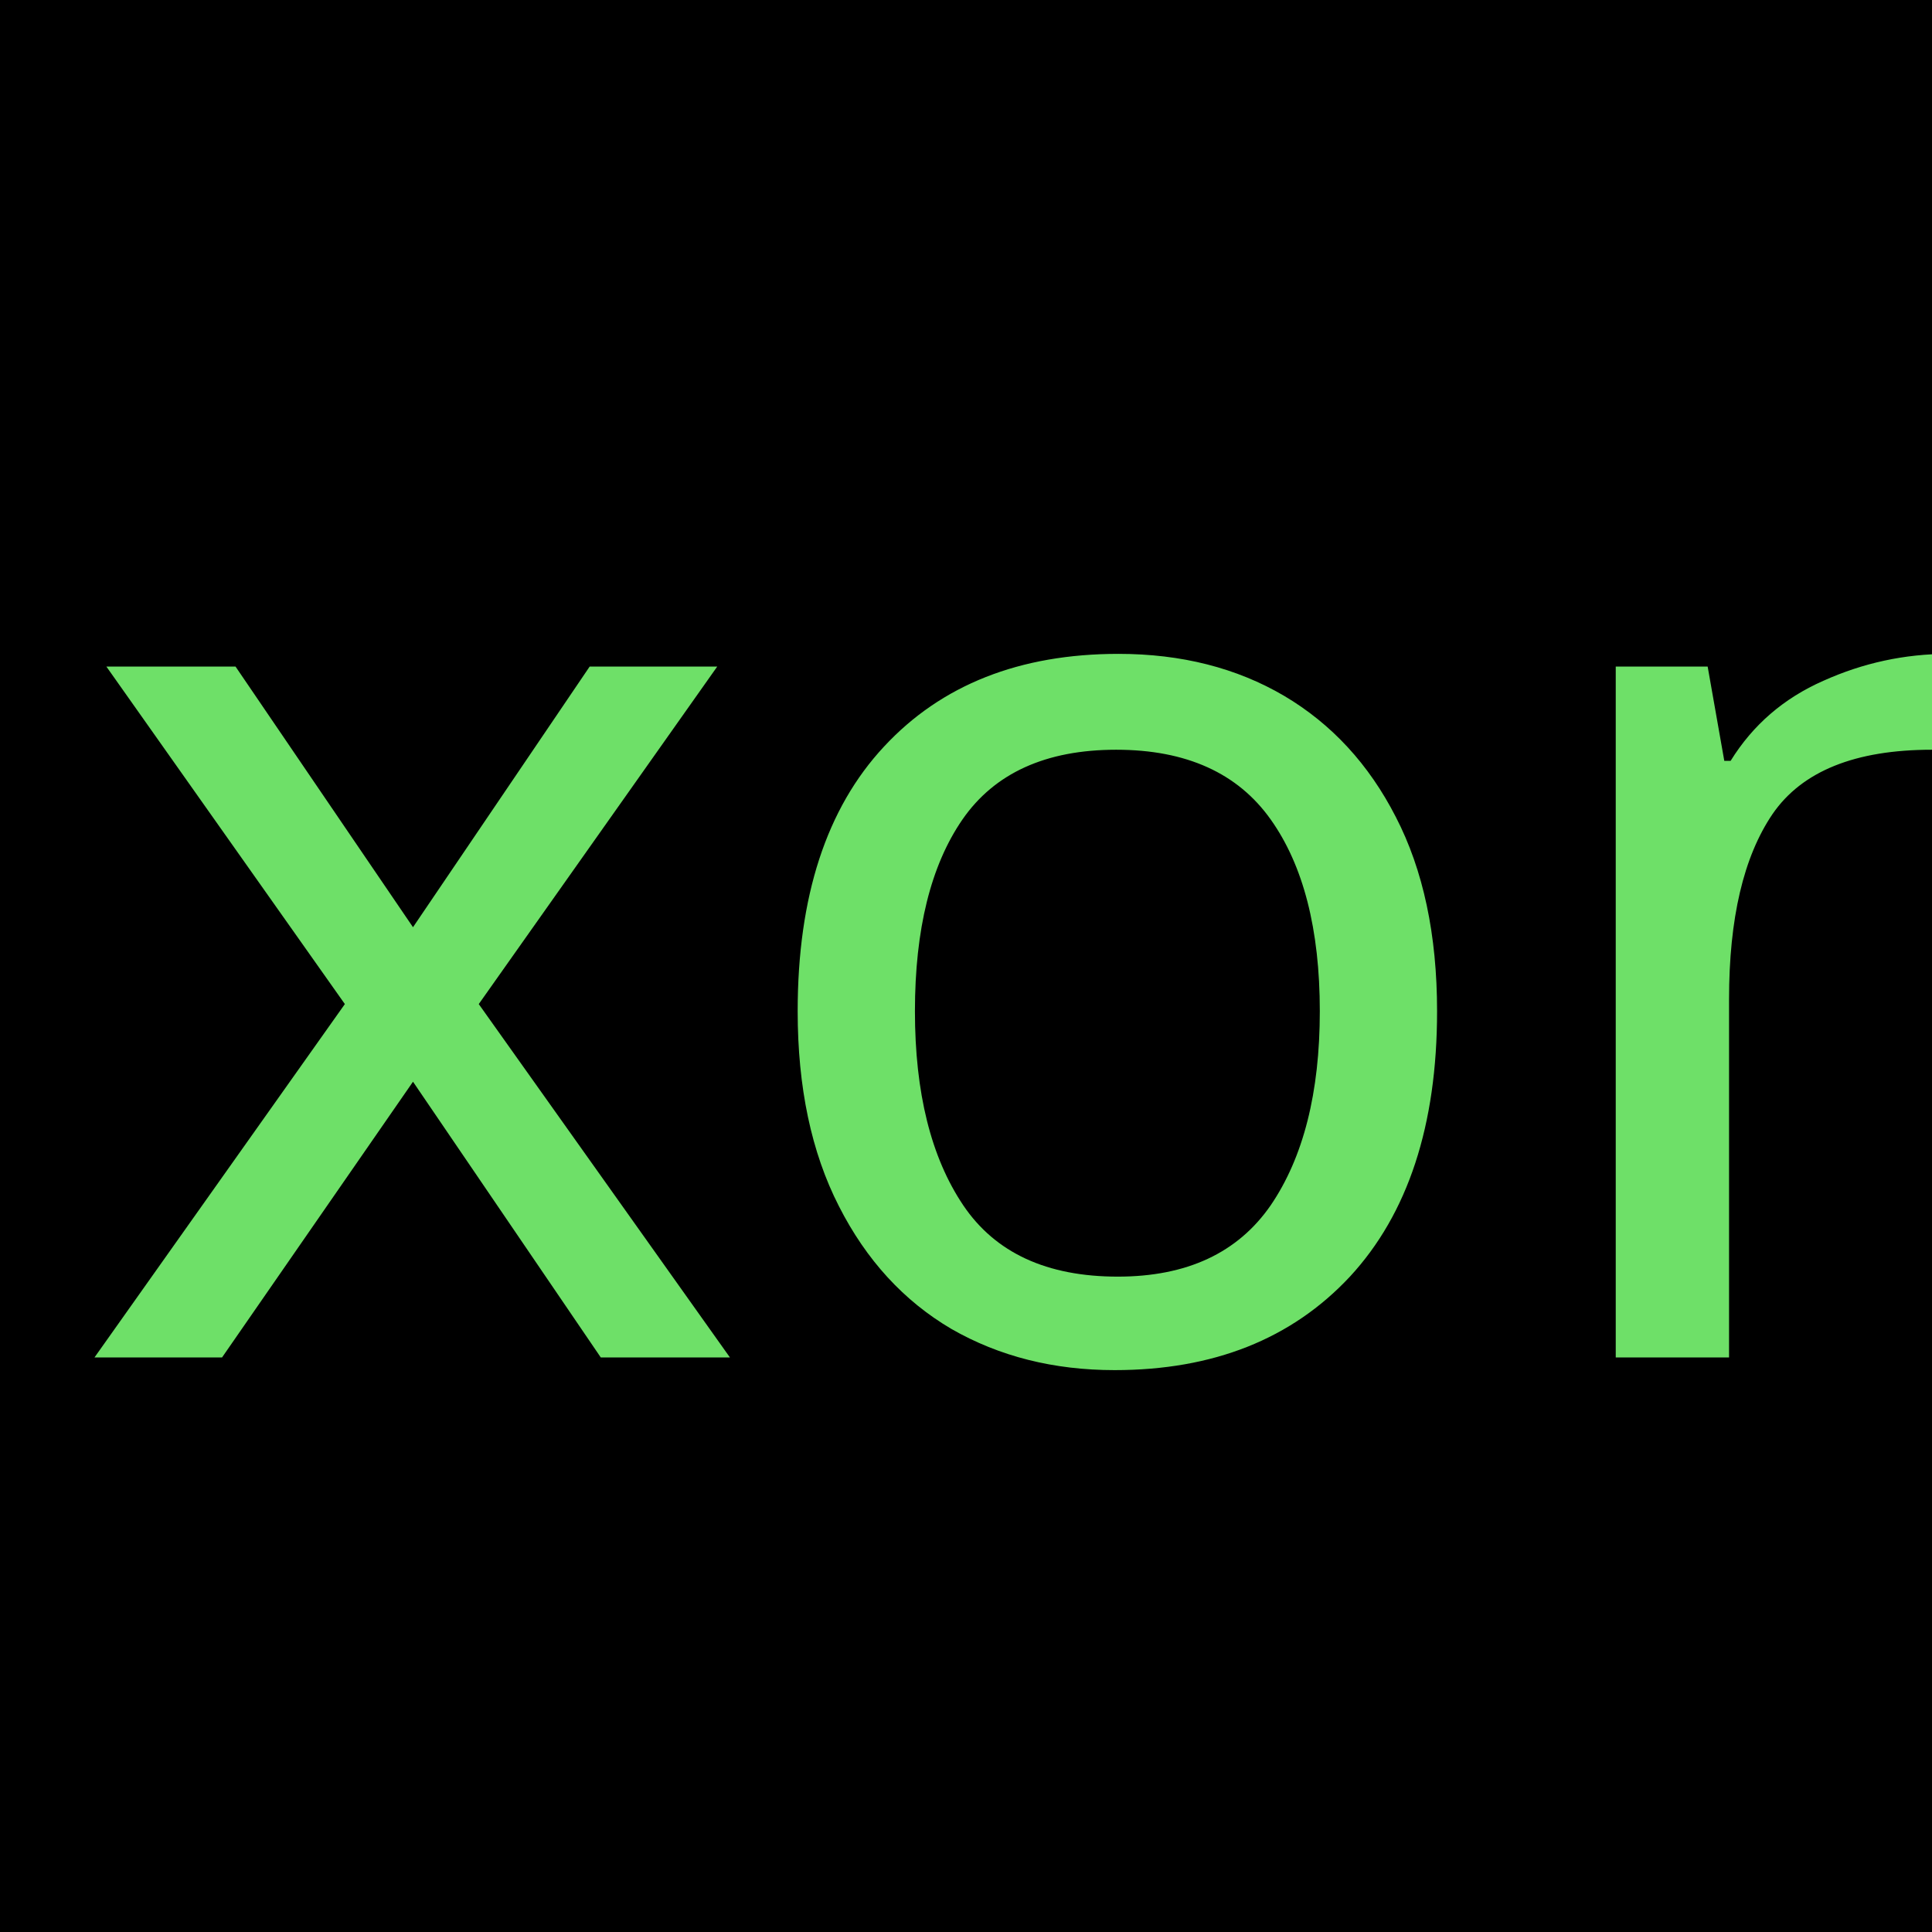
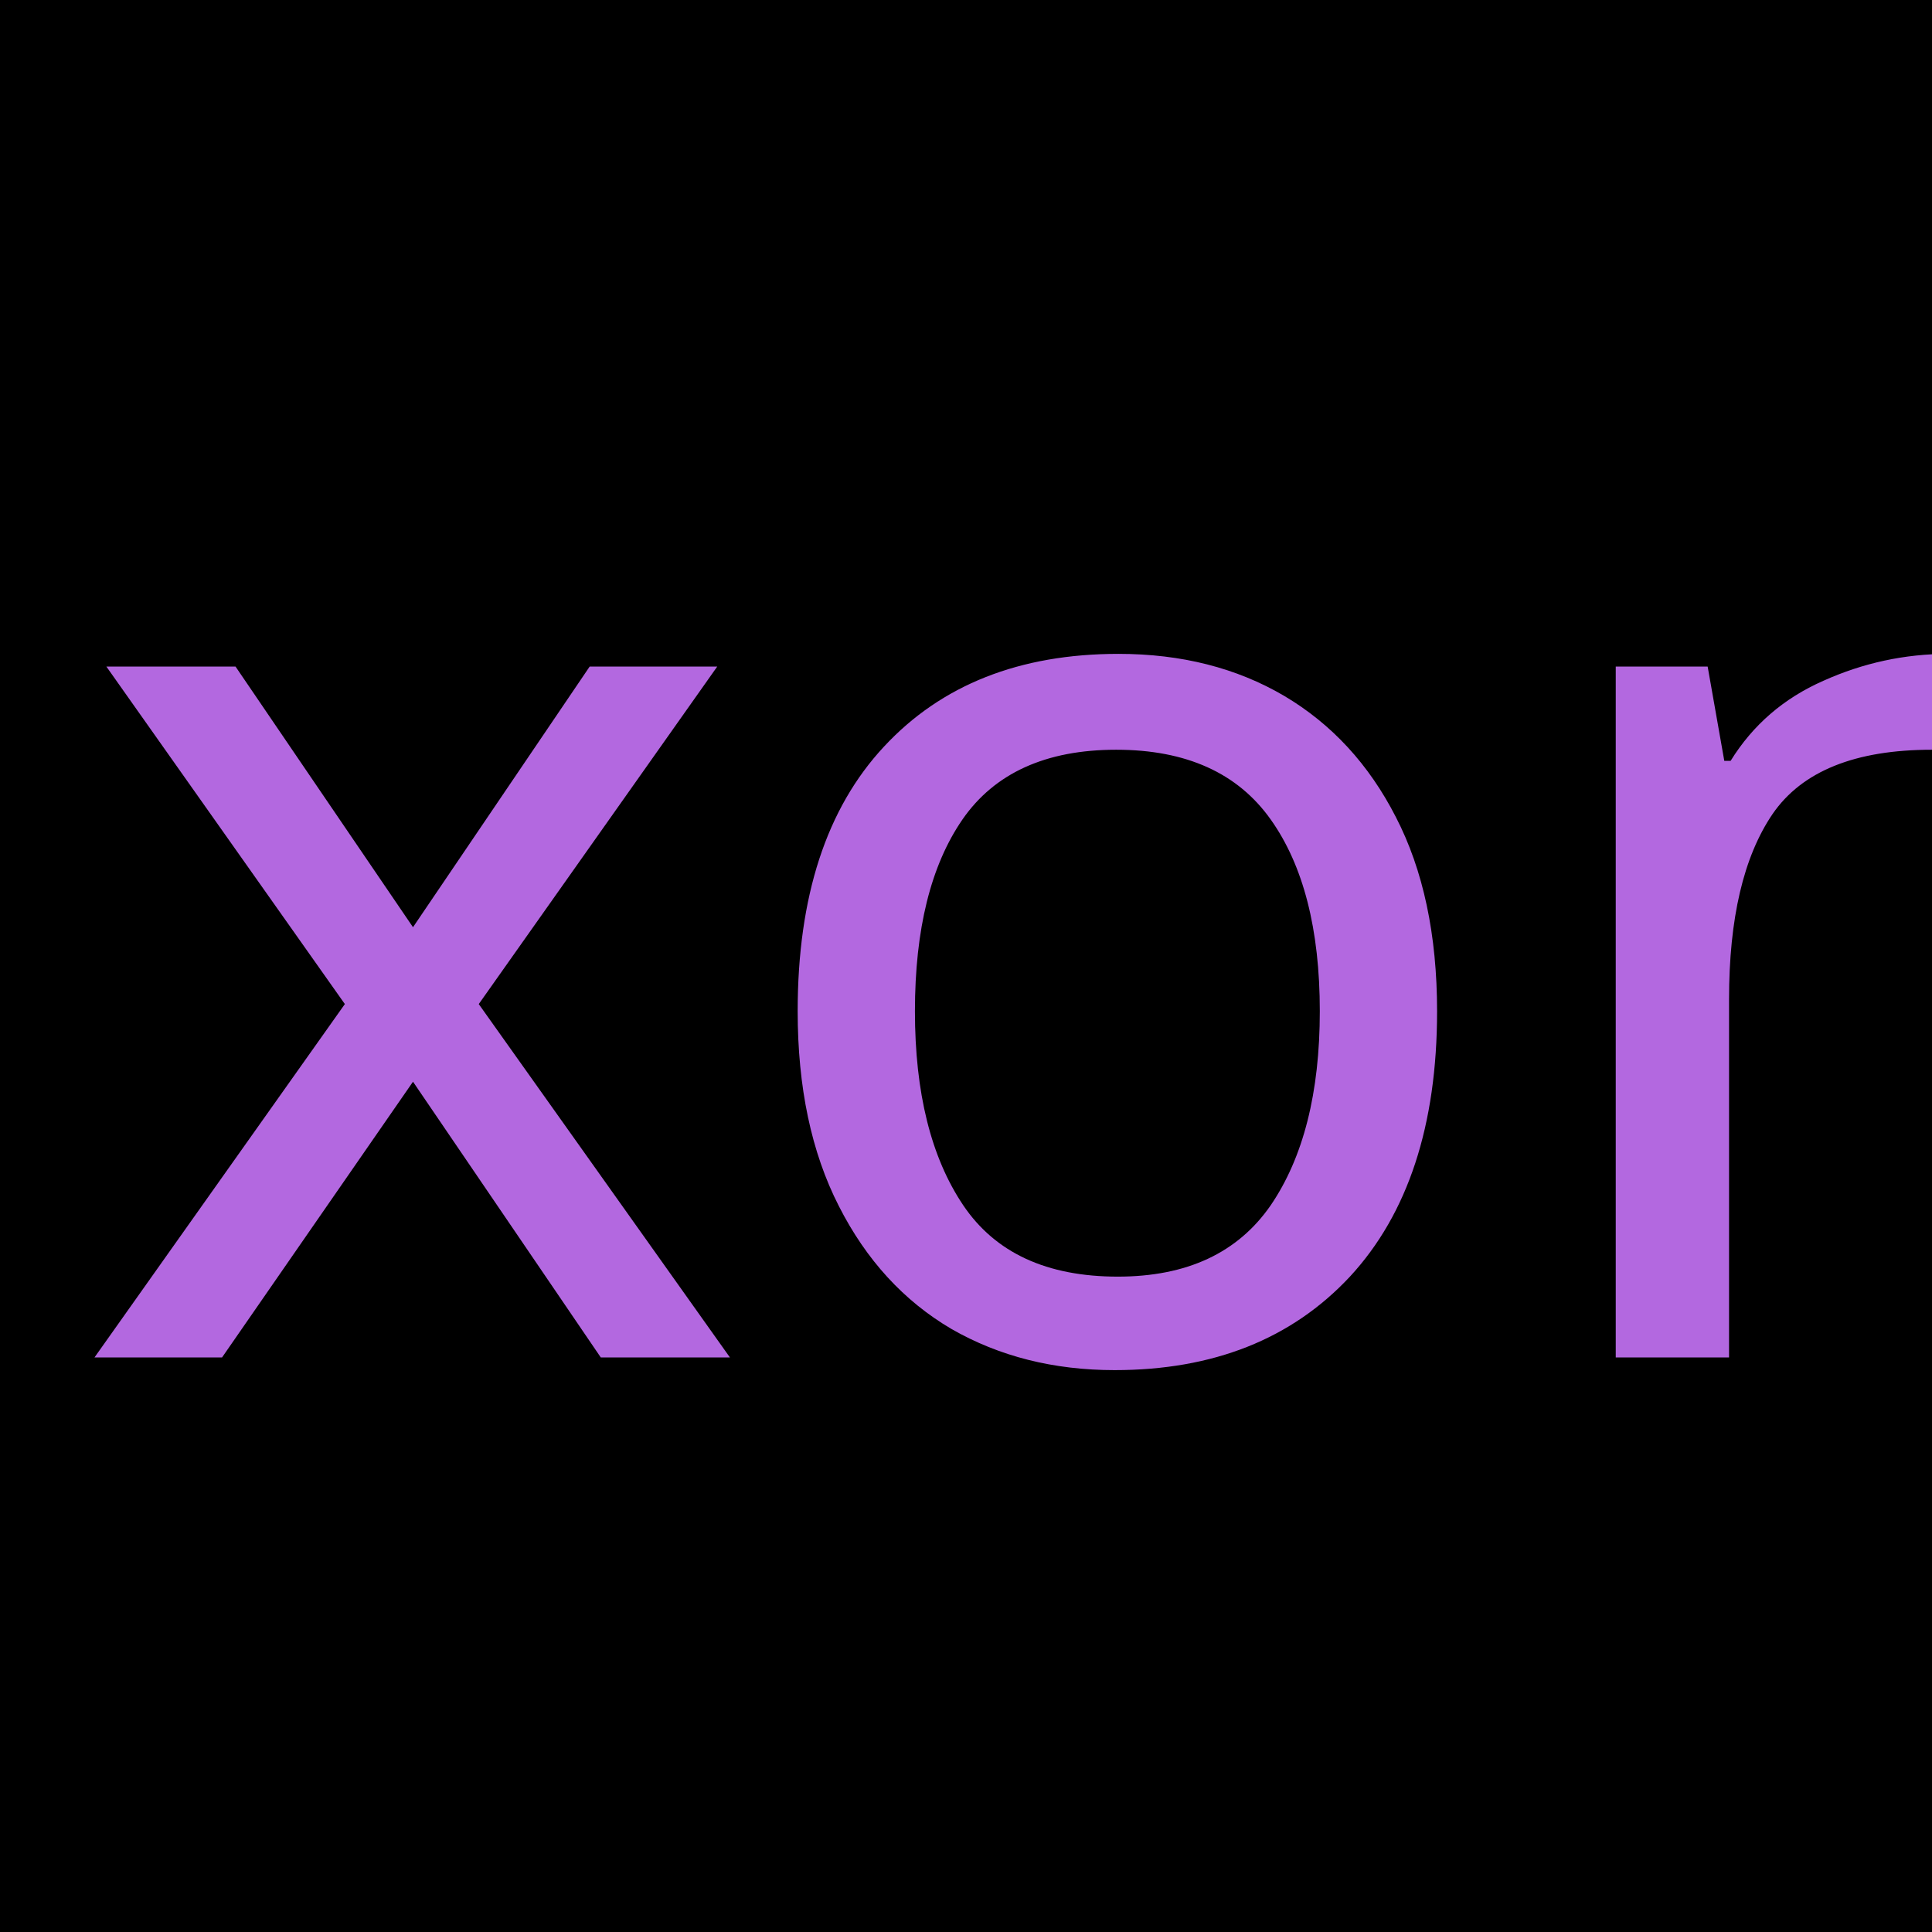
<svg xmlns="http://www.w3.org/2000/svg" width="144" height="144" viewBox="0 0 38.1 38.1" version="1.1" id="svg1">
  <defs id="defs1" />
  <g id="layer1">
    <rect style="fill:#000000;fill-opacity:1;stroke:none;stroke-width:6" id="rect1" width="38.1" height="38.1" x="0" y="0" ry="2.937465e-16" />
-     <text xml:space="preserve" style="font-size:25.4px;font-family:Cica;-inkscape-font-specification:Cica;fill:#6ee068;fill-opacity:1;stroke:none;stroke-width:6" x="1.41" y="26.772" id="text1">
-       <tspan id="tspan1" style="font-style:normal;font-variant:normal;font-weight:normal;font-stretch:normal;font-family:cutapijot;-inkscape-font-specification:cutapijot;fill:#6ee068;stroke-width:6;fill-opacity:1" x="1.41" y="26.772">xon</tspan>
+     <text xml:space="preserve" style="font-size:25.4px;font-family:Cica;-inkscape-font-specification:Cica;fill:#b368e0;fill-opacity:1;stroke:none;stroke-width:6" x="1.41" y="26.772" id="text1">
+       <tspan id="tspan1" style="font-style:normal;font-variant:normal;font-weight:normal;font-stretch:normal;font-family:cutapijot;-inkscape-font-specification:cutapijot;fill:#b368e0;stroke-width:6;fill-opacity:1" x="1.41" y="26.772">xon</tspan>
    </text>
  </g>
</svg>
